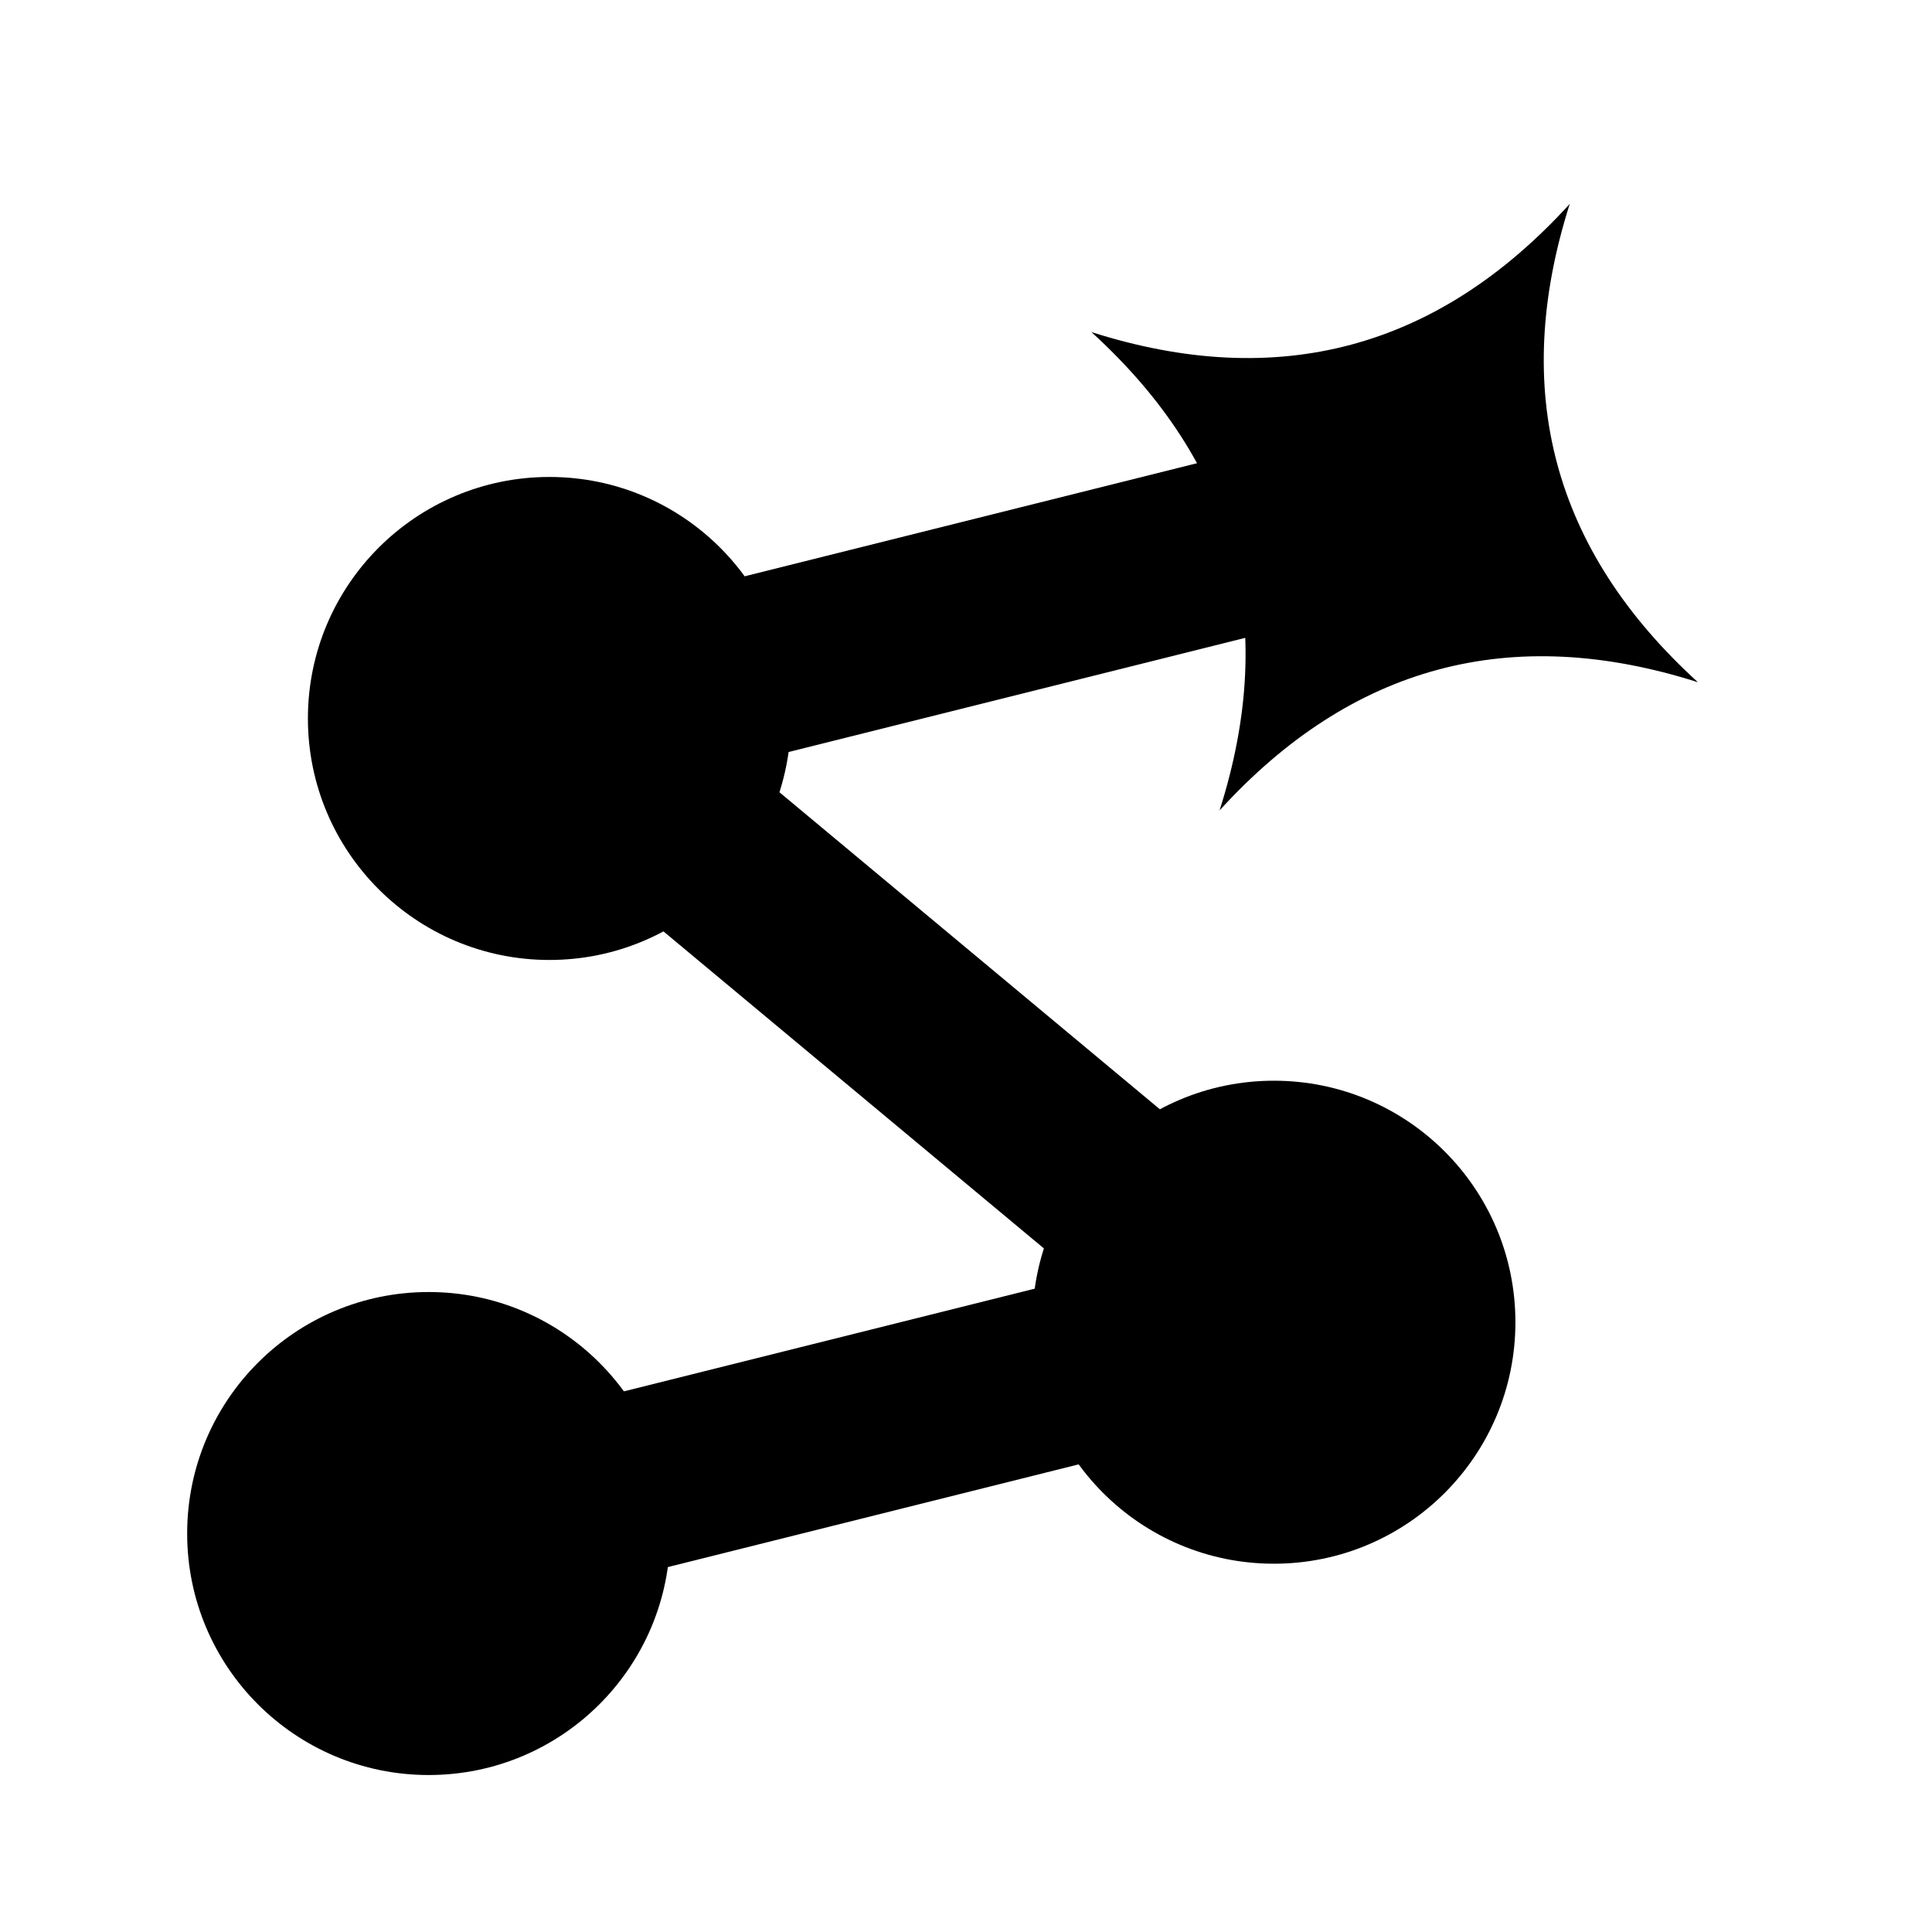
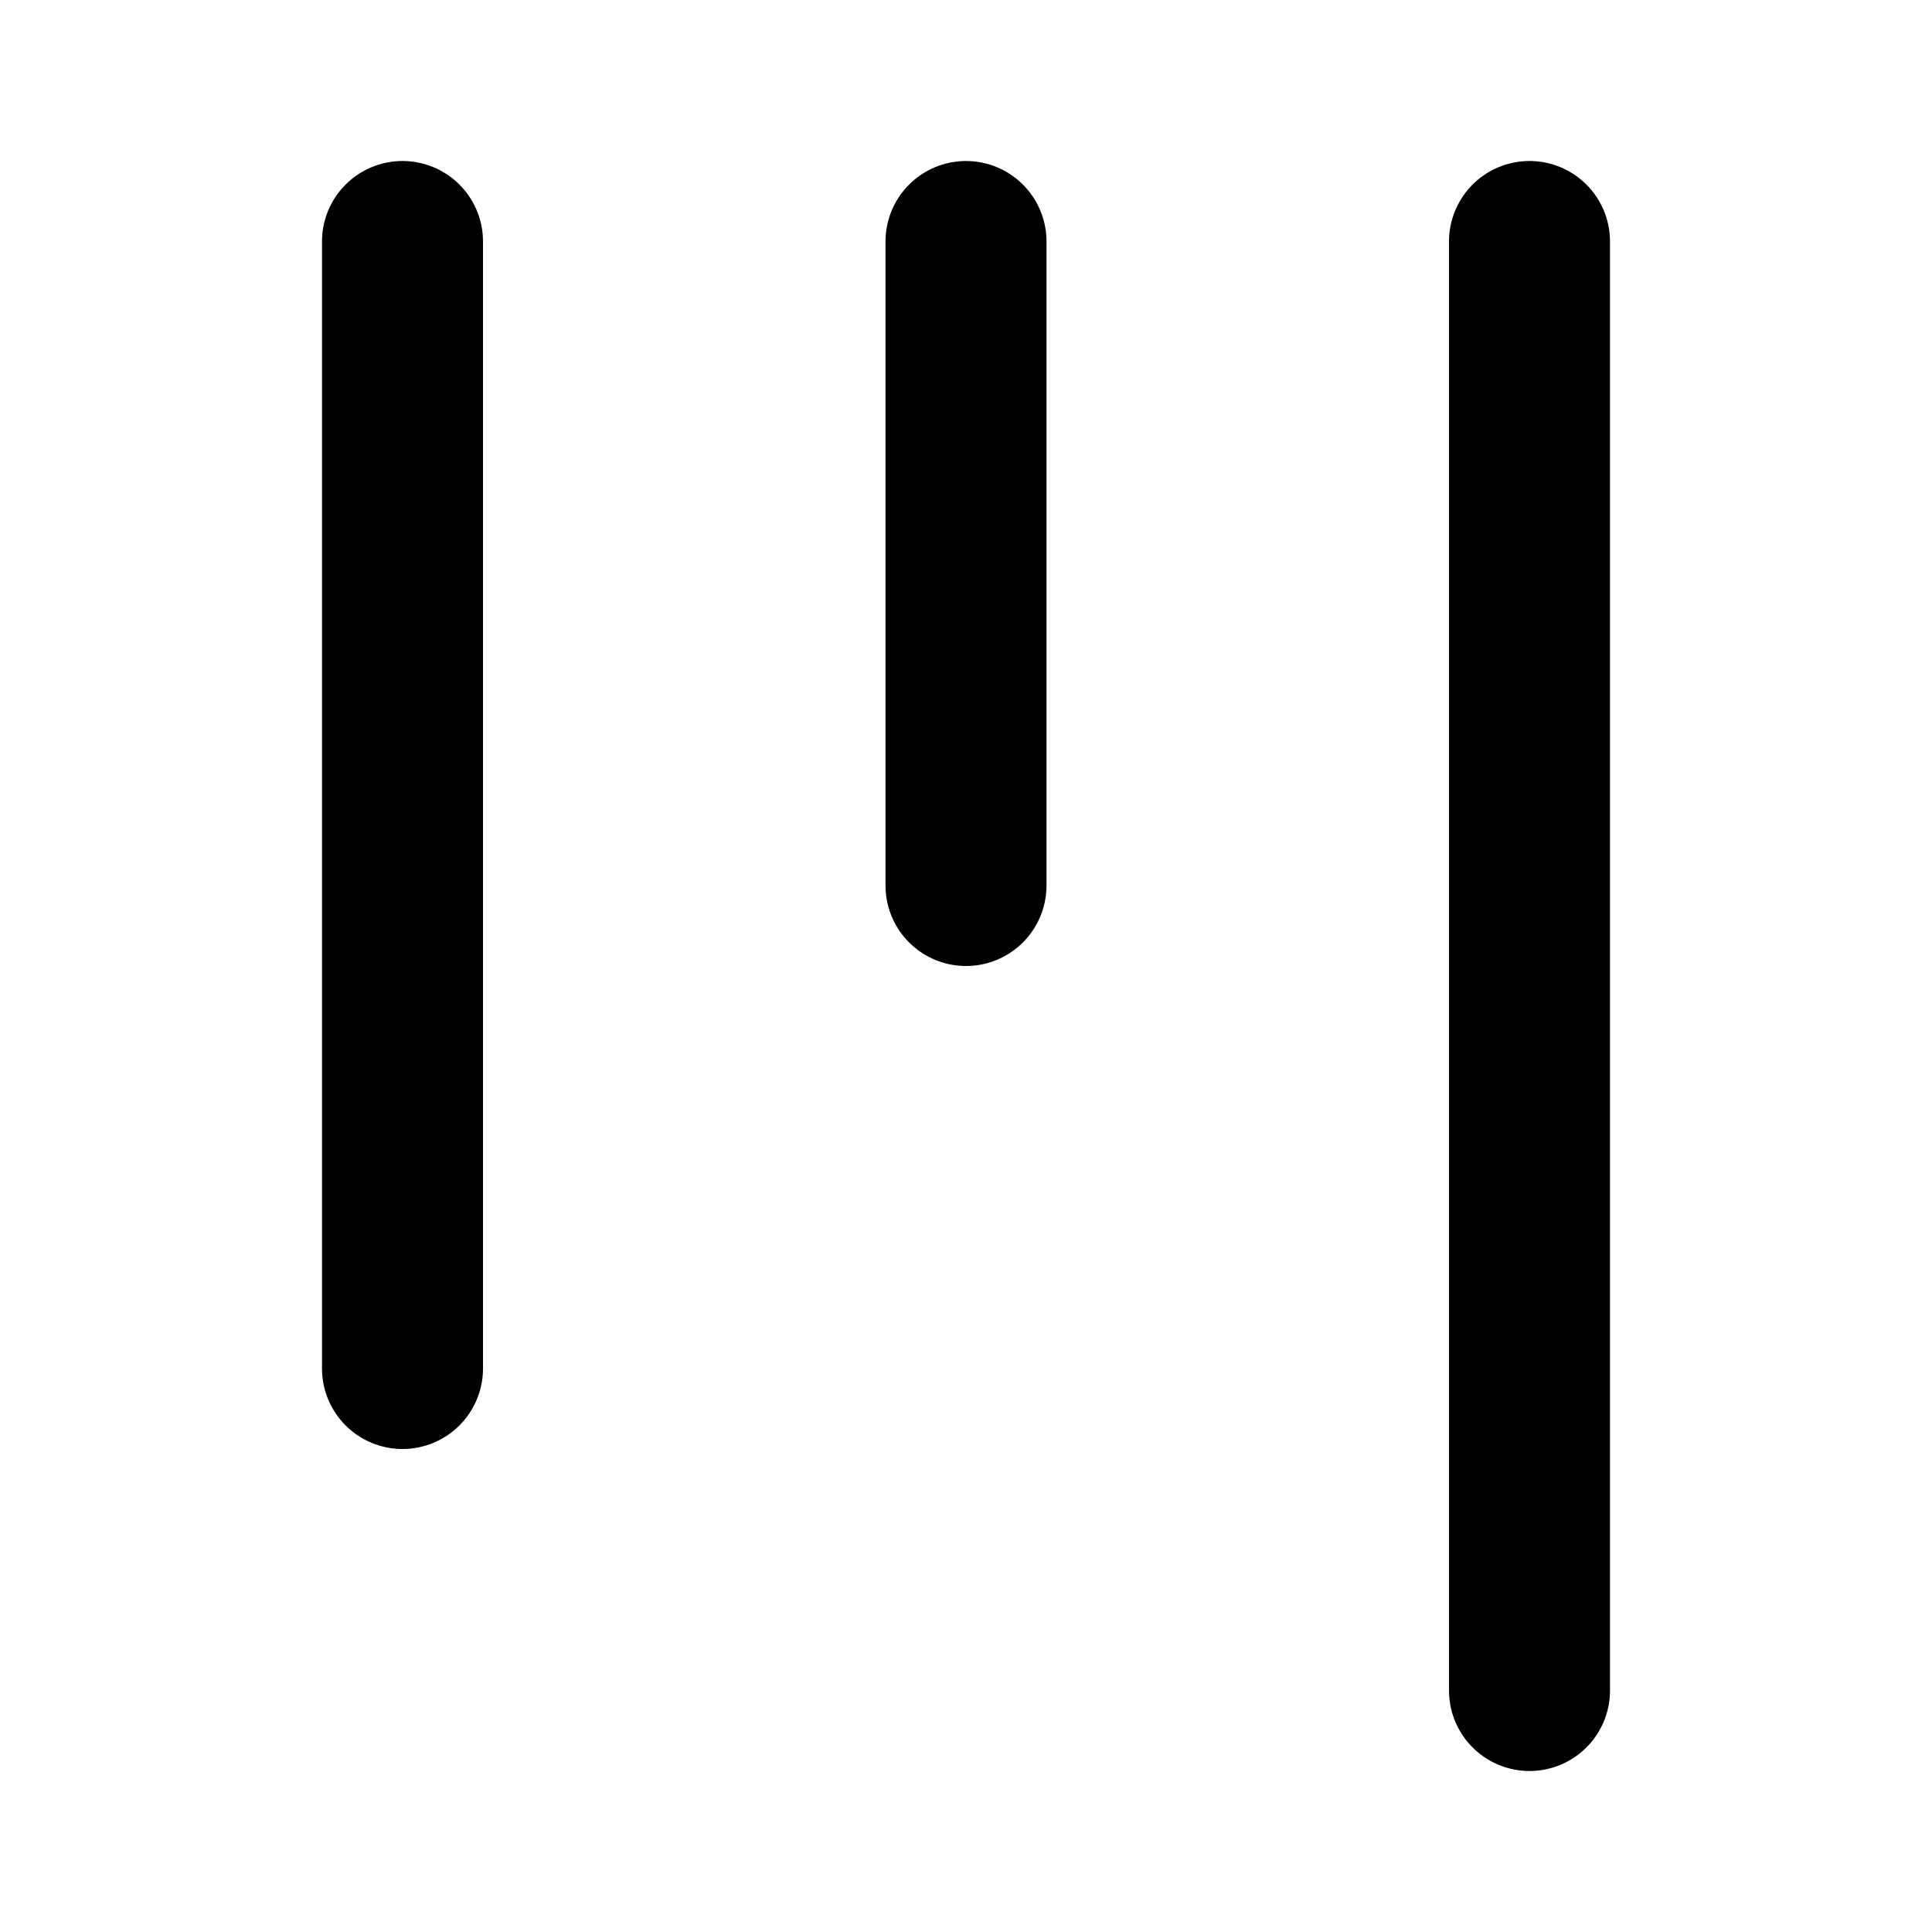
- <svg xmlns="http://www.w3.org/2000/svg" viewBox="0 0 32 32" width="32" height="32">
-   <g id="m" transform="translate(-0.9 0.9)" fill="#000000" stroke="#000000">
-     <path d="M24 7.5L10 11L22 21L8 24.5" fill="none" stroke-width="3" stroke-linecap="round" stroke-linejoin="round" />
-     <circle cx="10" cy="11" r="4" stroke="none" />
-     <circle cx="22" cy="21" r="4" stroke="none" />
-     <circle cx="8" cy="24.5" r="4" stroke="none" />
-     <path d="M0 -5.8Q1.04 -1.04 5.8 0Q1.04 1.04 0 5.8Q-1.04 1.04 -5.8 0Q-1.04 -1.04 0 -5.8Z" stroke="none" transform="translate(24 7.5) rotate(30)" />
+ <svg xmlns="http://www.w3.org/2000/svg" viewBox="0 0 24 24" width="24" height="24" fill="none" stroke="#000000" stroke-width="2" stroke-linecap="round" stroke-linejoin="round">
+   <g>
+     <path d="M5 3v14" />
+     <path d="M12 3v8" />
+     <path d="M19 3v18" />
  </g>
</svg>
